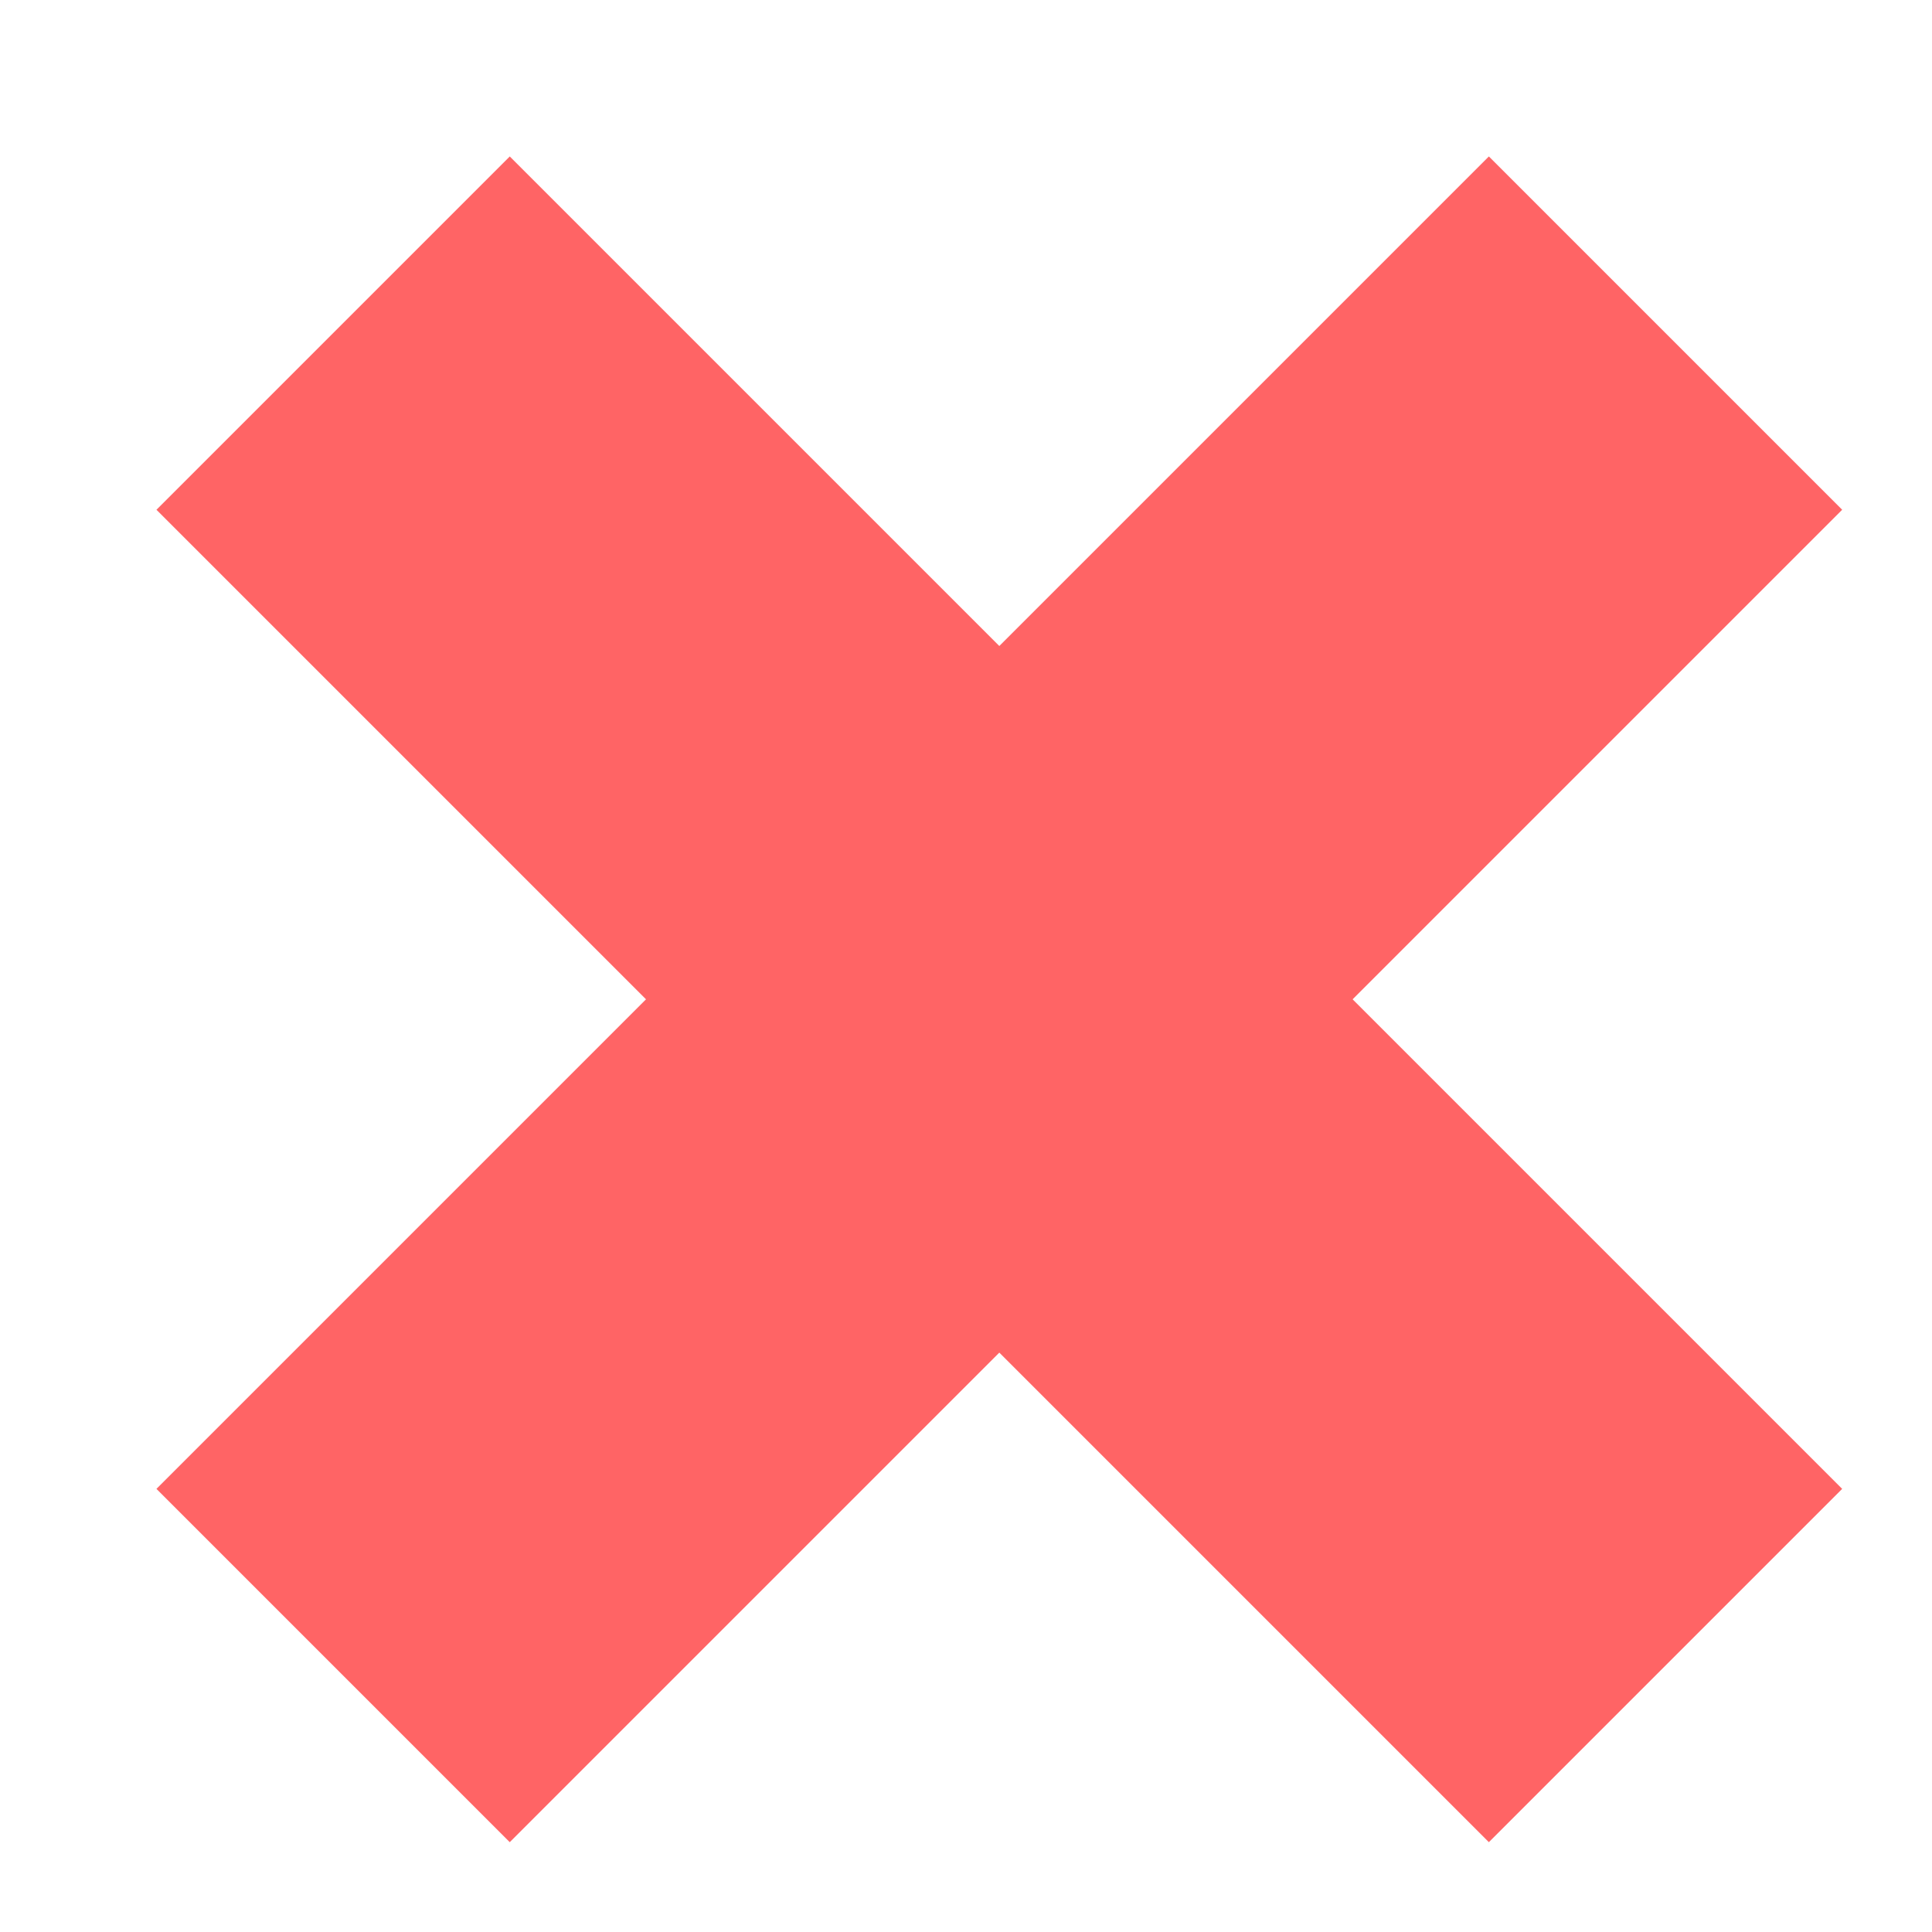
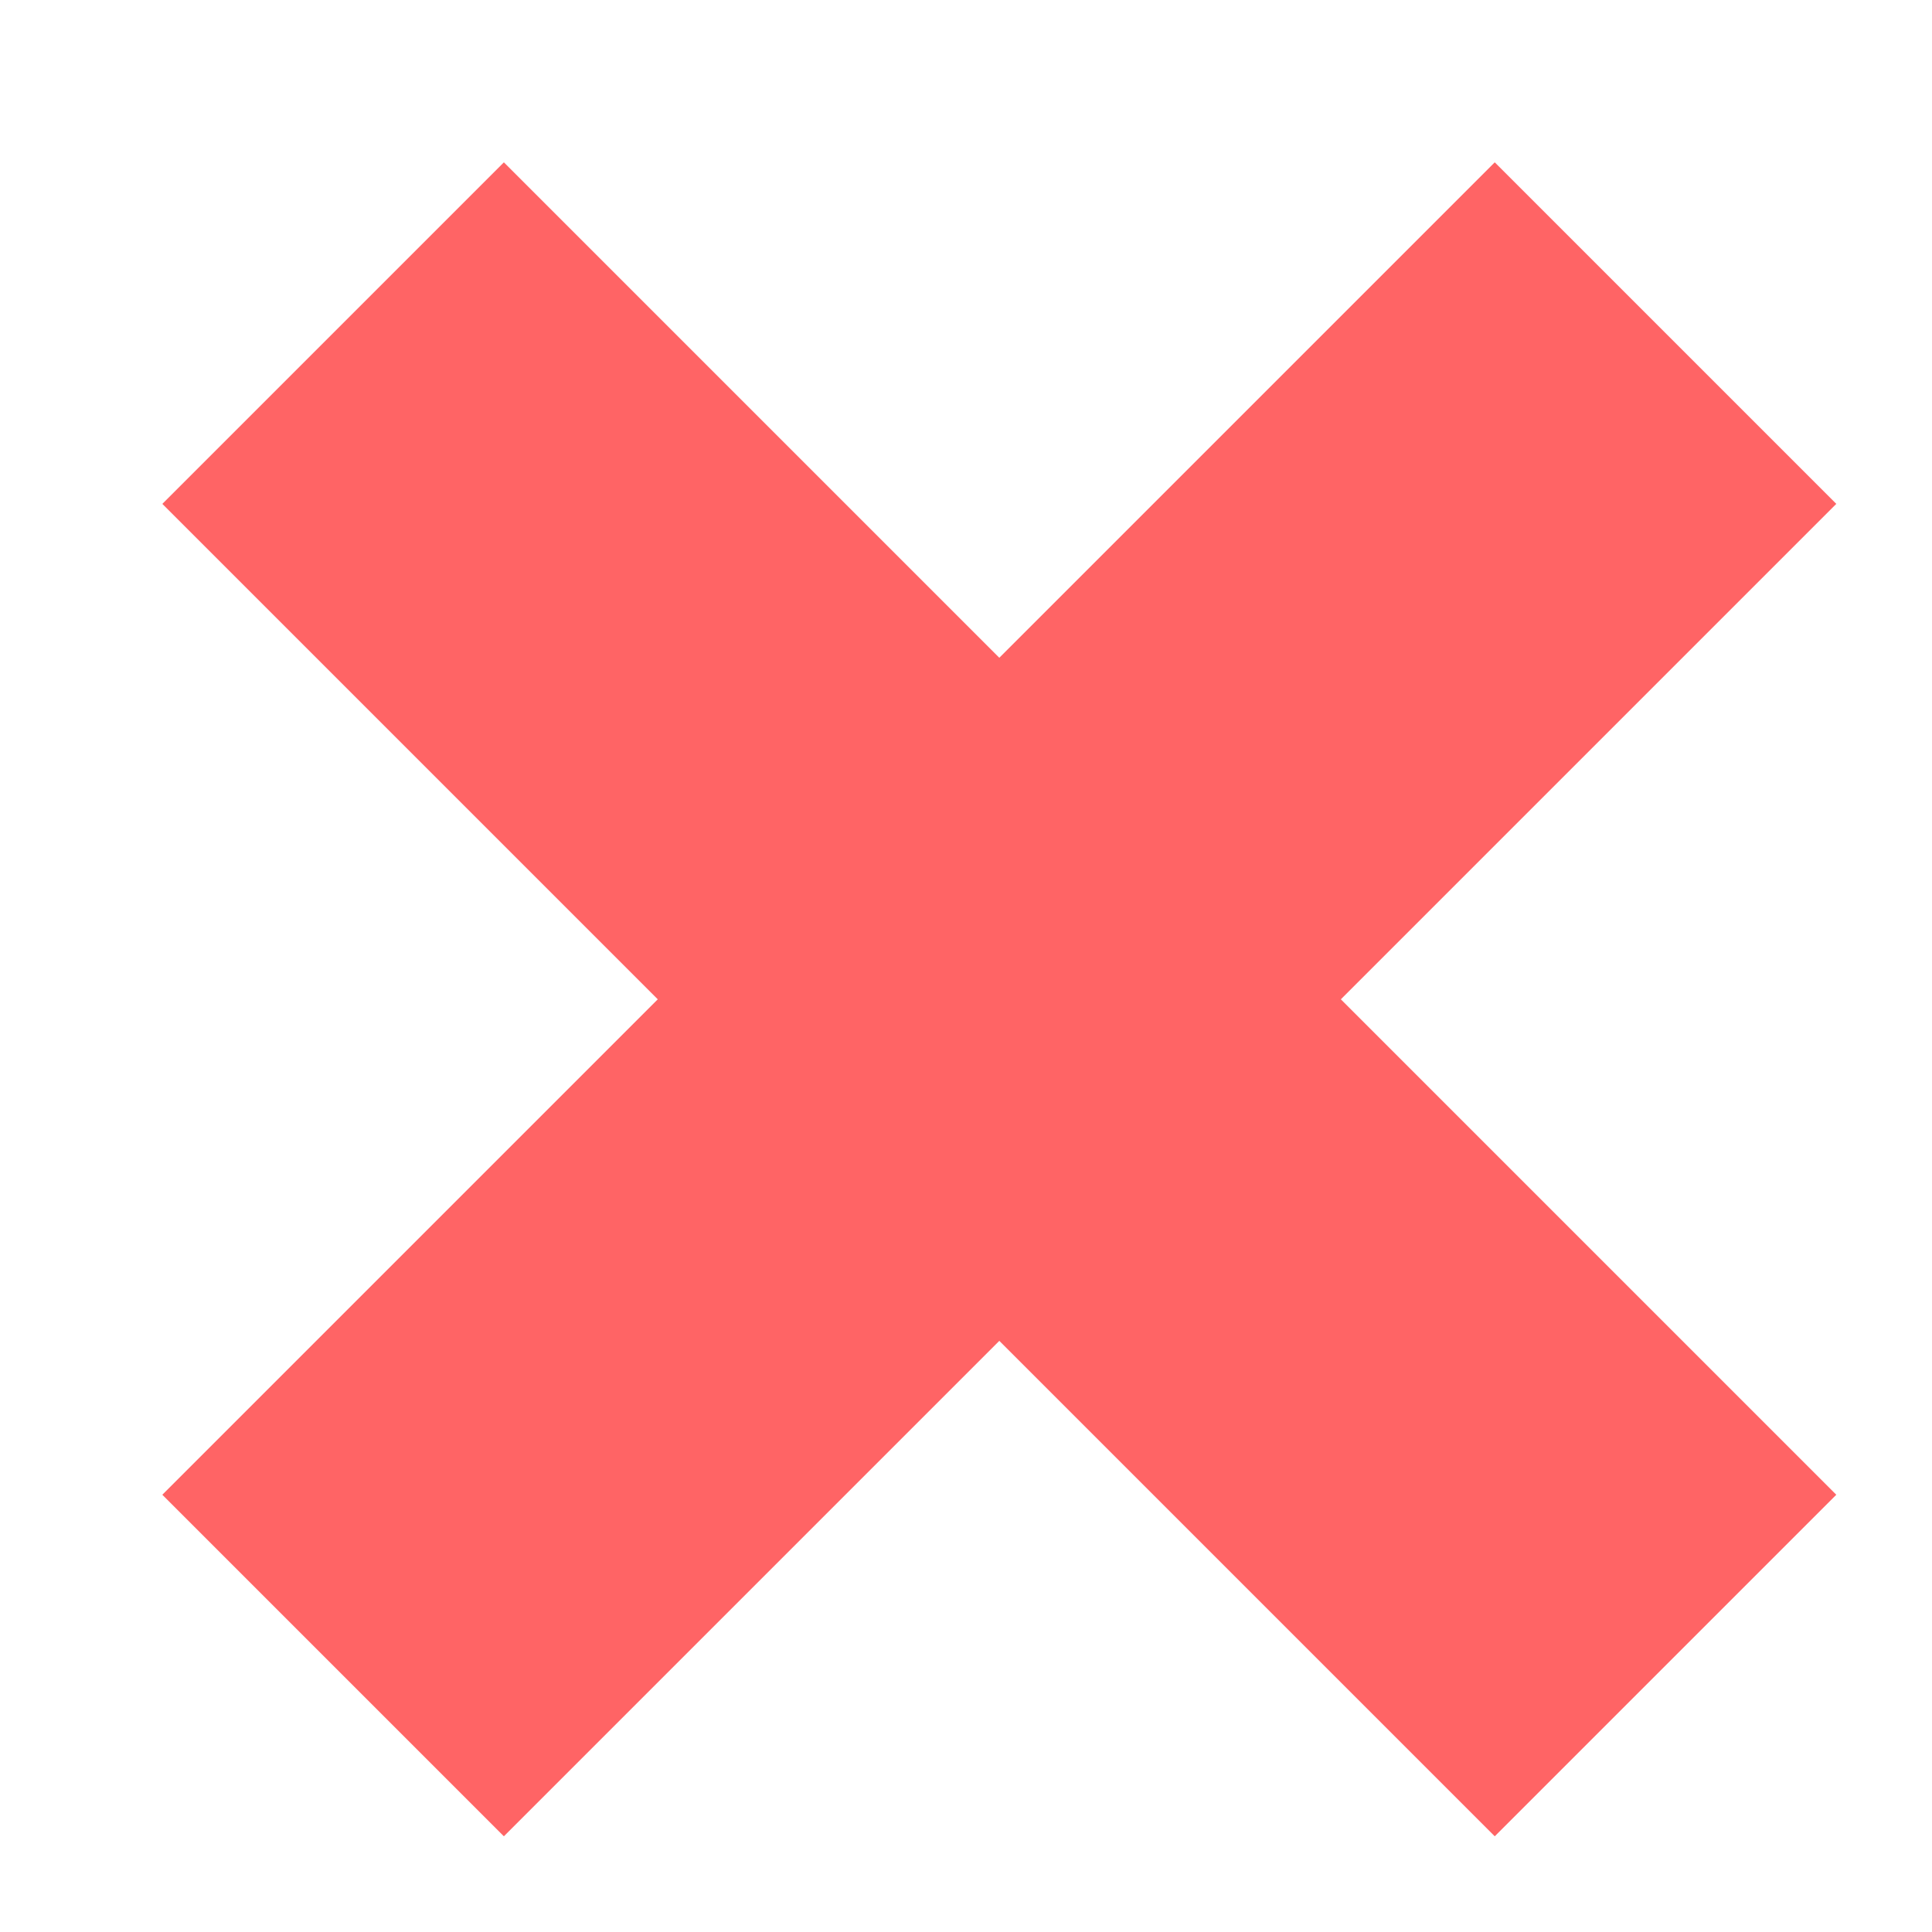
- <svg xmlns="http://www.w3.org/2000/svg" width="58px" height="58px" viewBox="0 0 58 58">
-   <line x1="10" y1="10" x2="50" y2="50" stroke="#FF6465" stroke-width="15" />
-   <line x1="50" y1="10" x2="10" y2="50" stroke="#FF6465" stroke-width="15" />
+ <svg xmlns="http://www.w3.org/2000/svg" width="58px" height="58px" viewBox="0 0 58 58" stroke="#FF6465" stroke-width="25%">
+   <line x1="10" y1="10" x2="50" y2="50" />
+   <line x1="50" y1="10" x2="10" y2="50" />
</svg>
